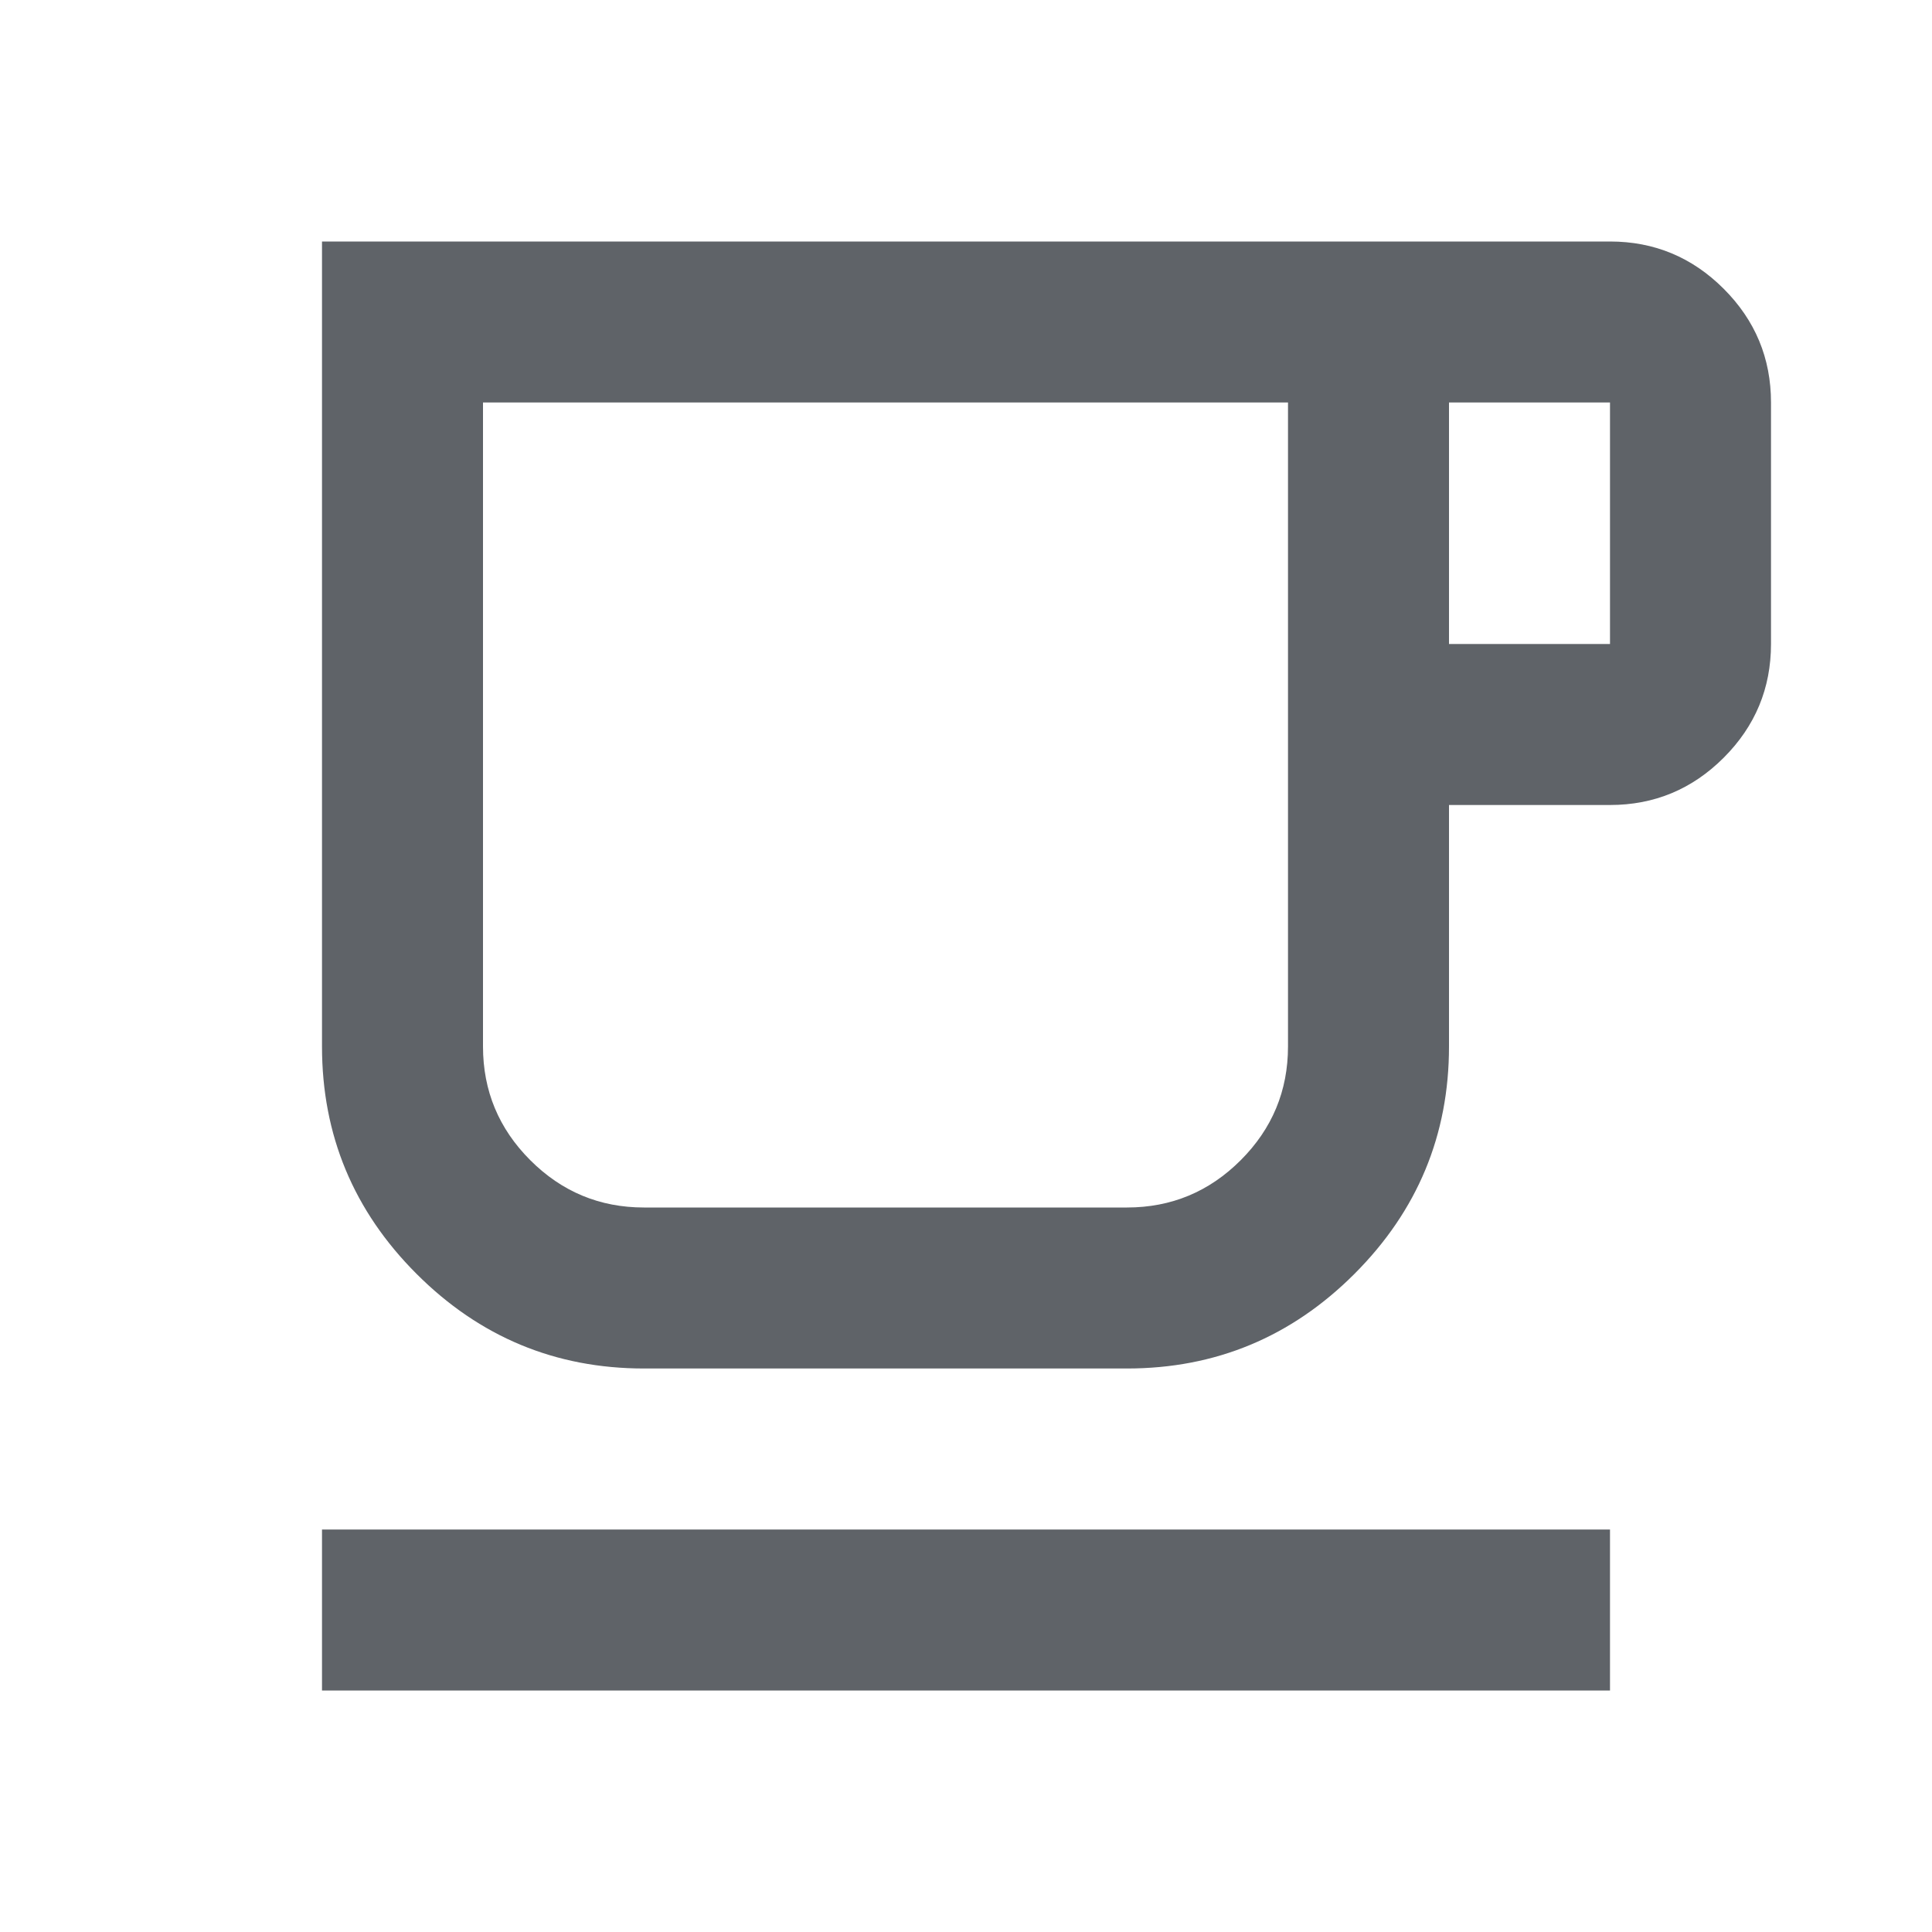
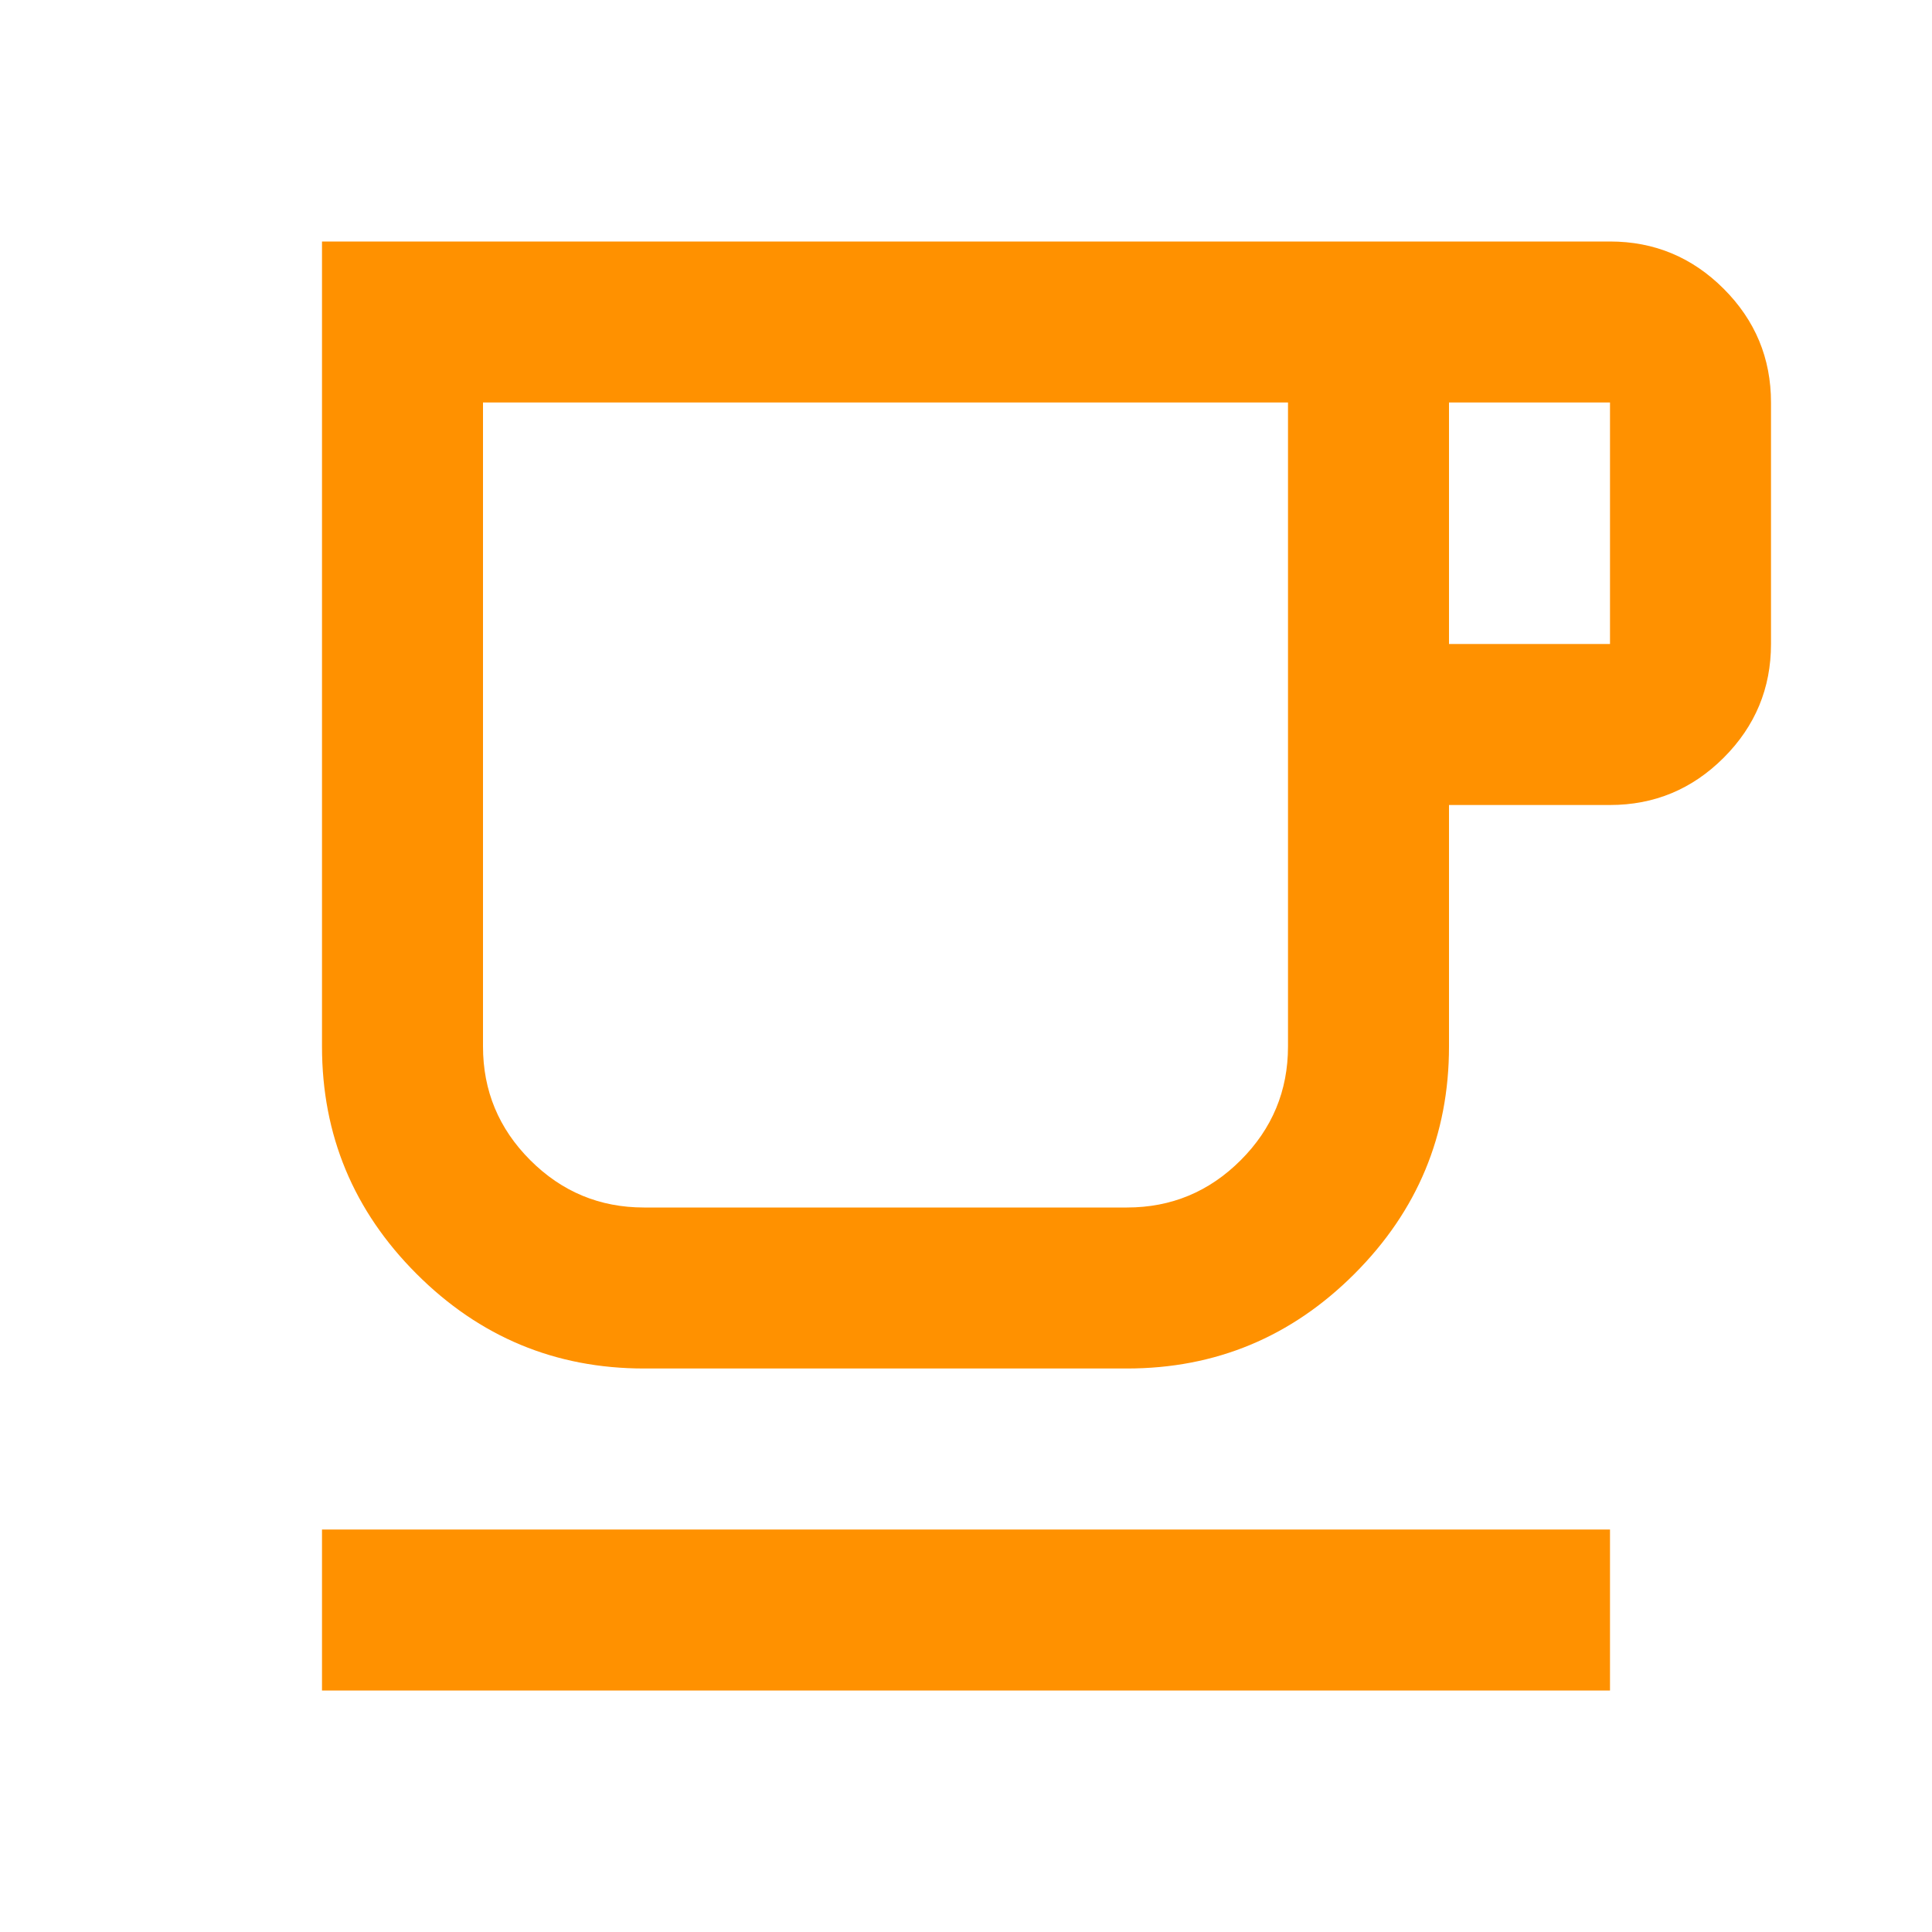
- <svg xmlns="http://www.w3.org/2000/svg" height="24px" viewBox="0 -960 960 960" width="24px" fill="#5f6368">
+ <svg xmlns="http://www.w3.org/2000/svg" height="24px" viewBox="0 -960 960 960" width="24px" fill="#ff9100">
  <path d="M160-120v-80h640v80H160Zm160-160q-66 0-113-47t-47-113v-400h640q33 0 56.5 23.5T880-760v120q0 33-23.5 56.5T800-560h-80v120q0 66-47 113t-113 47H320Zm0-80h240q33 0 56.5-23.5T640-440v-320H240v320q0 33 23.5 56.5T320-360Zm400-280h80v-120h-80v120ZM320-360h-80 400-320Z" />
</svg>
